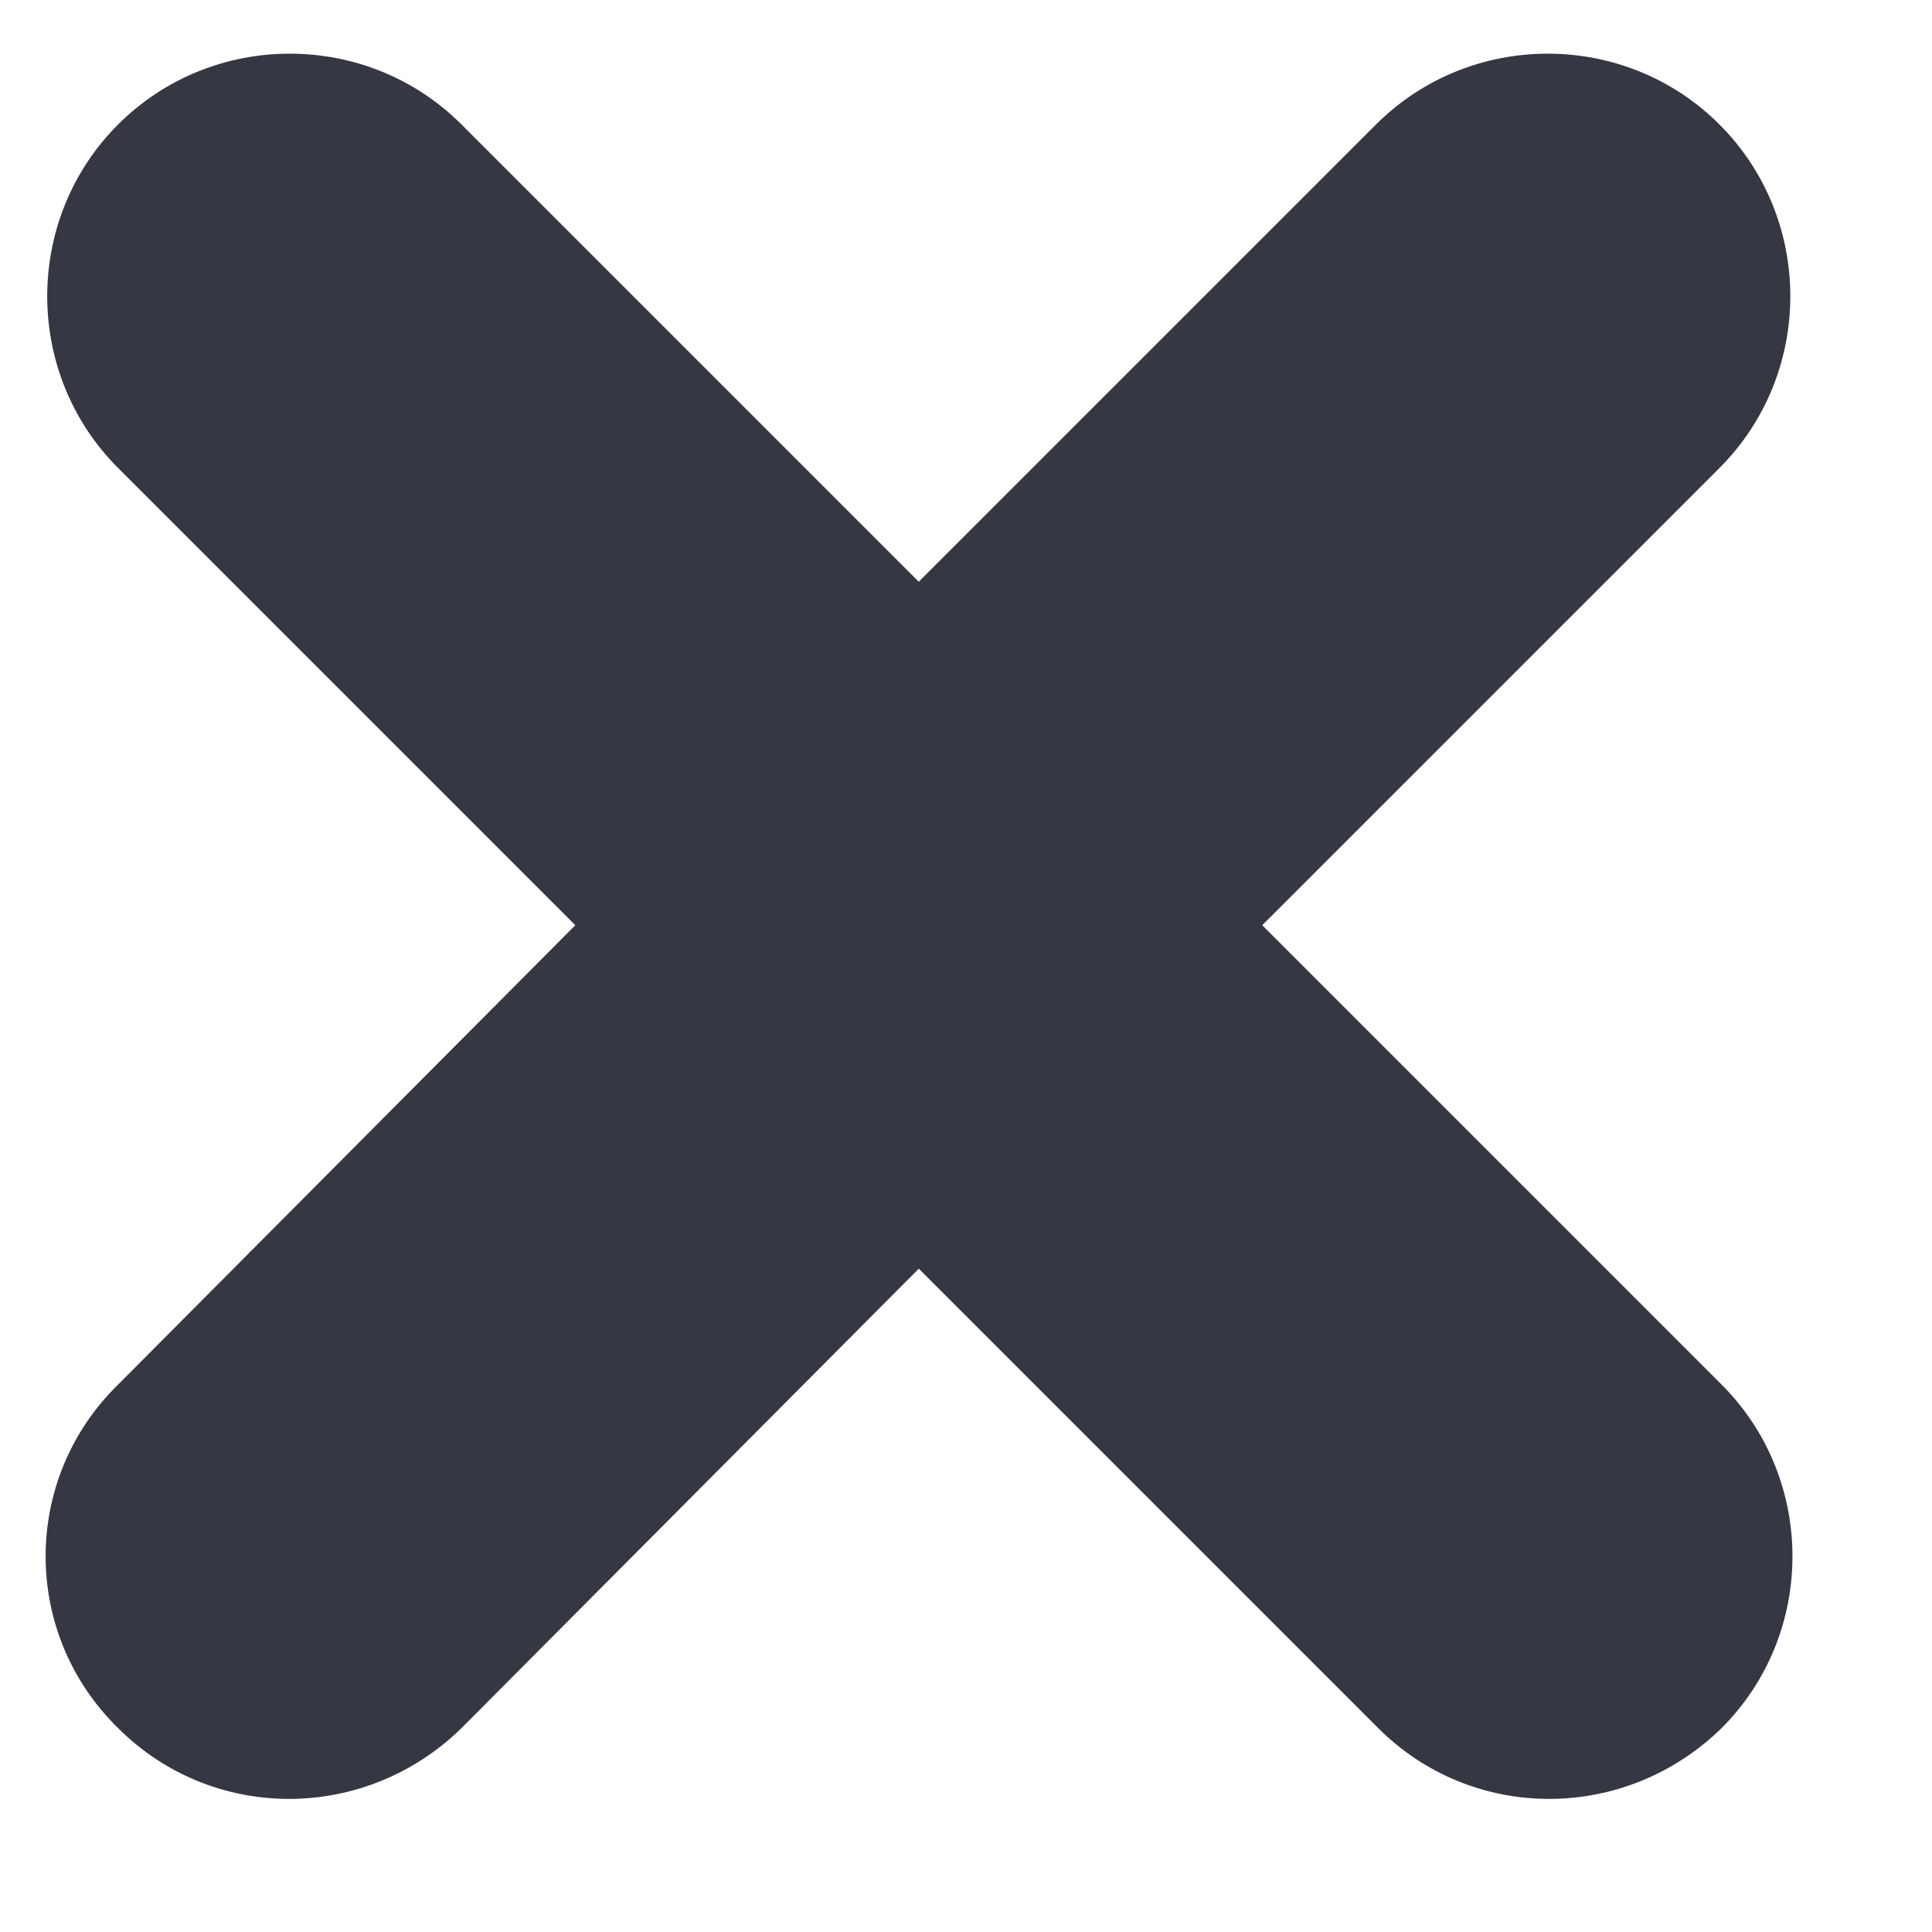
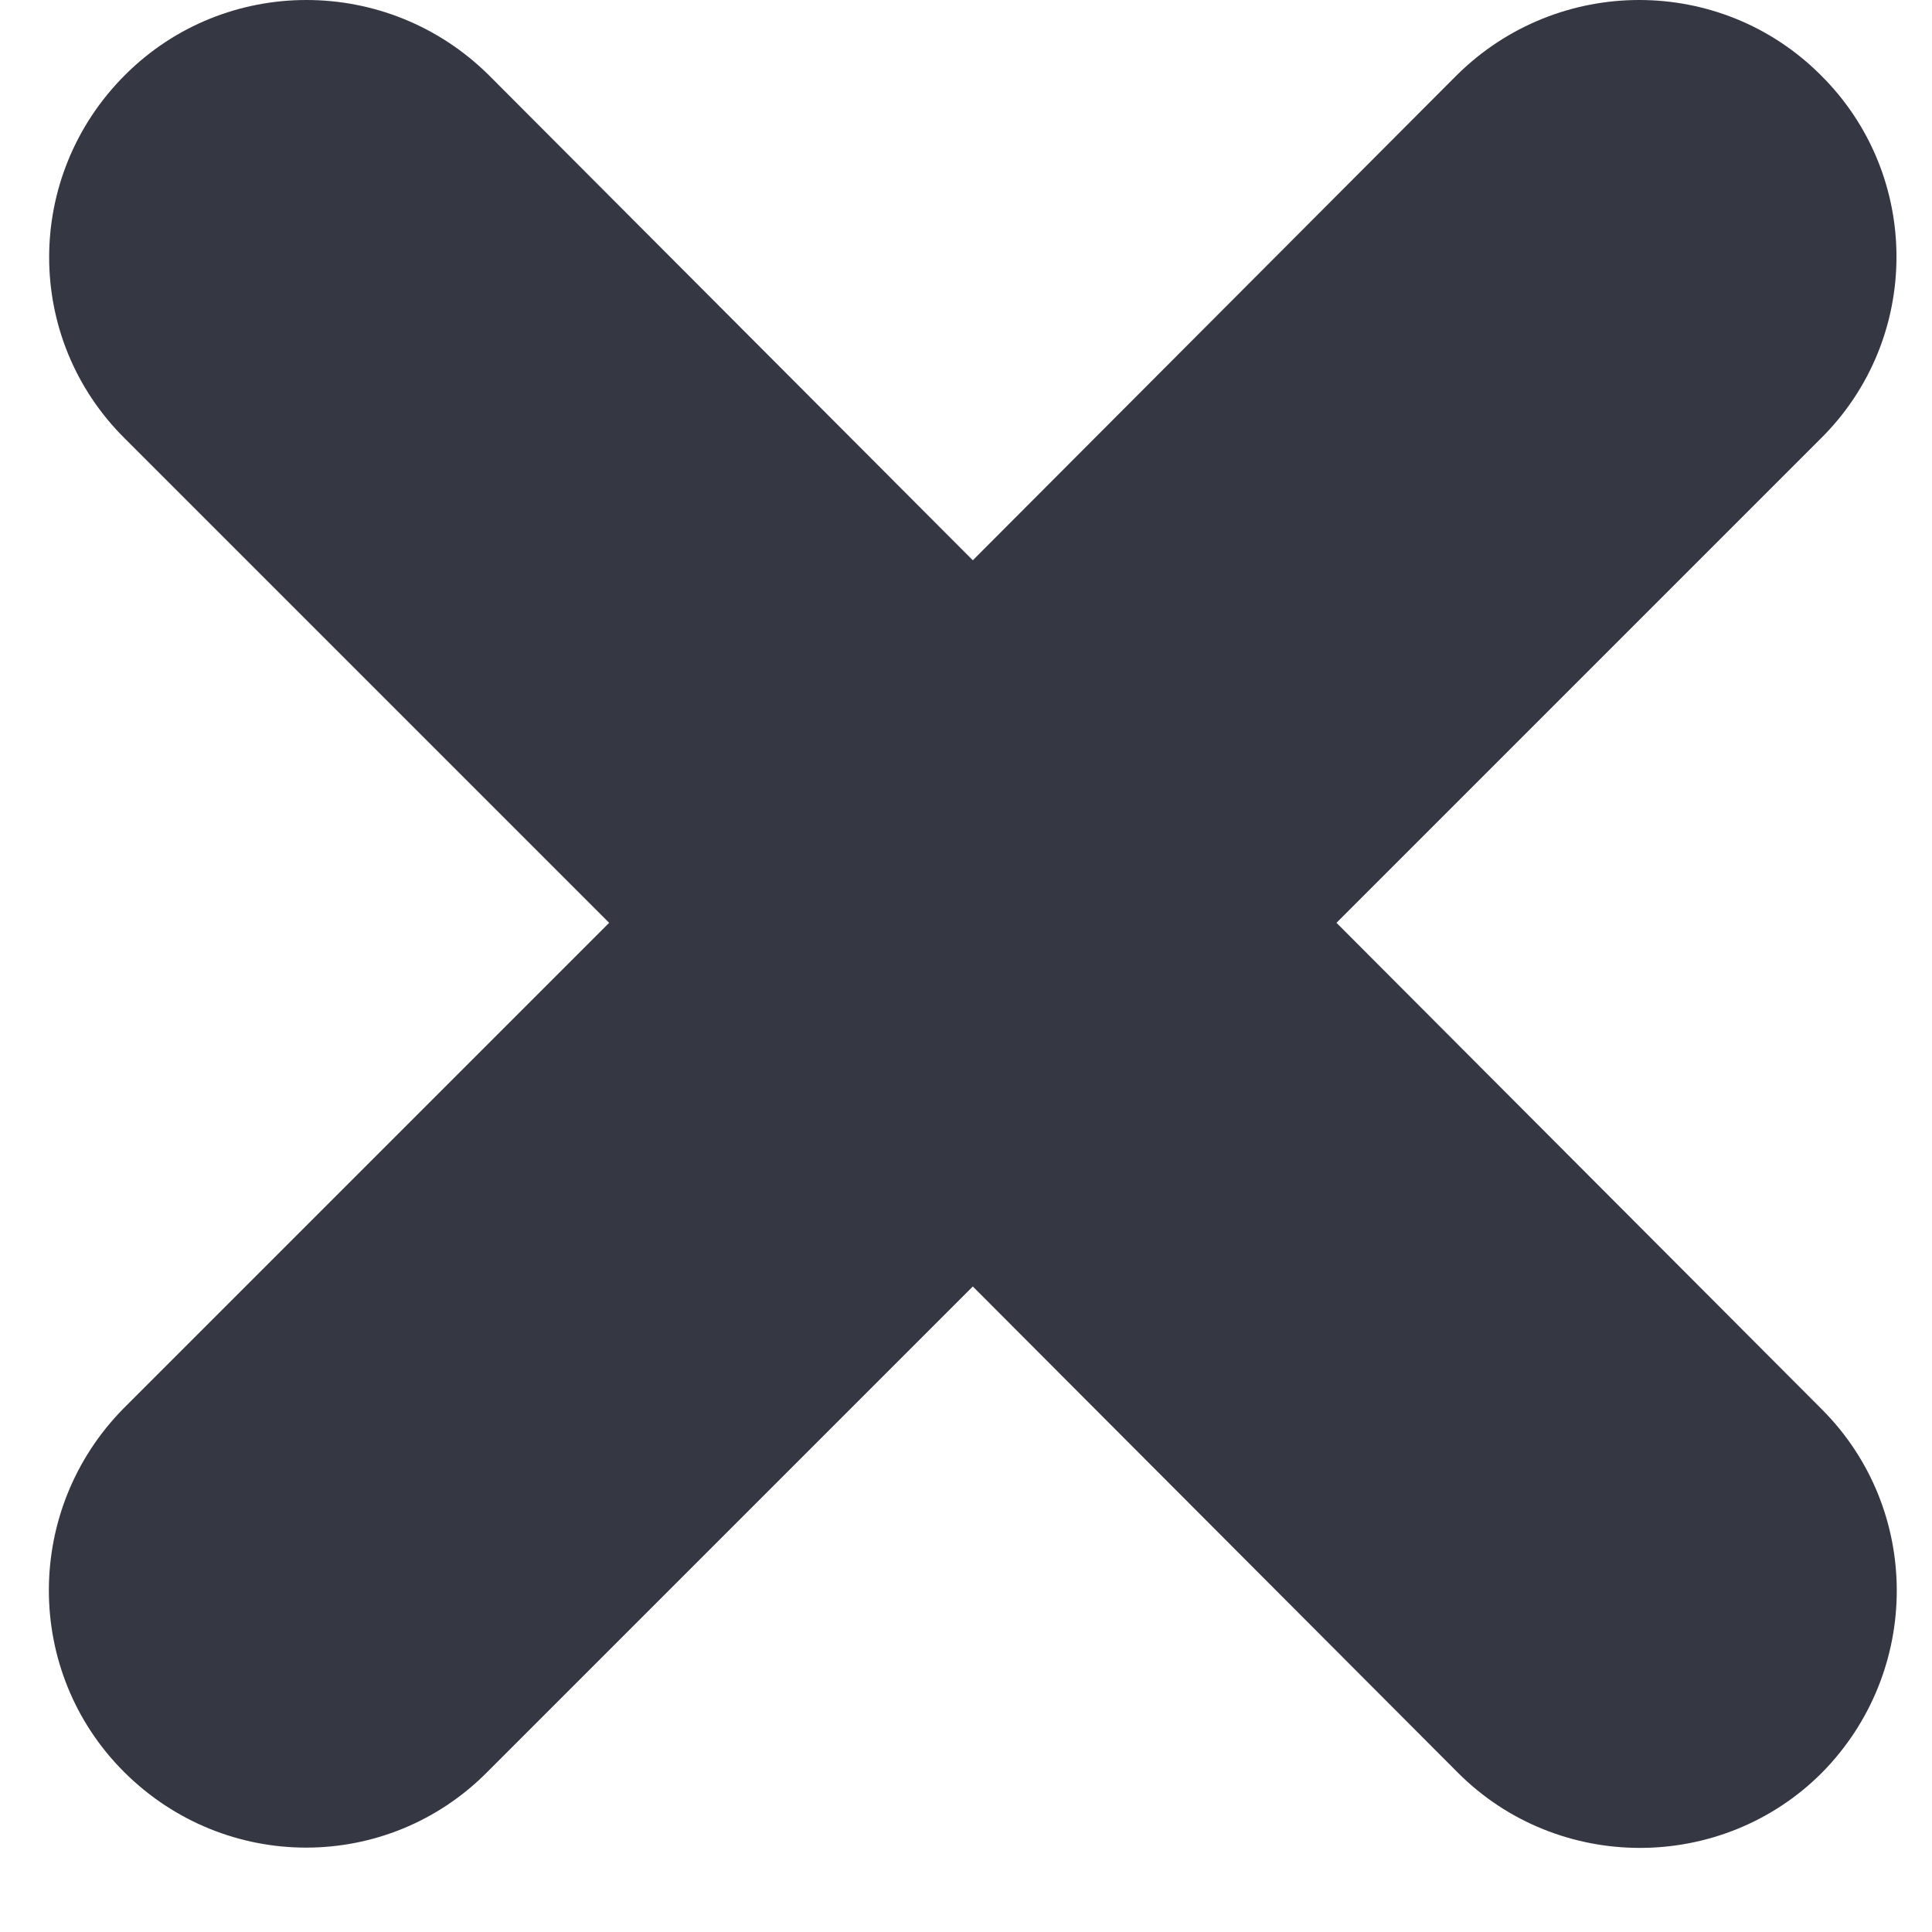
- <svg xmlns="http://www.w3.org/2000/svg" width="9px" height="9px" viewBox="0 0 9 9">
-   <path fillRule="evenodd" d="M 5.88 4.31C 5.88 4.31 8.02 6.45 8.02 6.45 8.46 6.89 8.46 7.61 8.02 8.05 7.57 8.49 6.86 8.49 6.42 8.05 6.42 8.05 4.28 5.91 4.28 5.91 4.28 5.91 2.15 8.05 2.15 8.05 1.7 8.49 0.99 8.49 0.55 8.05 0.1 7.61 0.1 6.89 0.55 6.45 0.55 6.45 2.68 4.31 2.68 4.31 2.68 4.31 0.55 2.18 0.55 2.18 0.11 1.74 0.11 1.02 0.55 0.58 0.99 0.14 1.71 0.14 2.15 0.58 2.15 0.58 4.28 2.71 4.28 2.71 4.28 2.71 6.41 0.58 6.41 0.58 6.85 0.14 7.57 0.14 8.01 0.58 8.45 1.02 8.45 1.74 8.01 2.18 8.01 2.18 5.88 4.31 5.88 4.31Z" fill="rgb(53,55,67)" />
+ <svg xmlns="http://www.w3.org/2000/svg" width="17px" height="17px" viewBox="0 0 17 17">
+   <path fillRule="evenodd" d="M 11.76 8.12C 11.76 8.12 16.03 12.4 16.03 12.4 16.91 13.28 16.91 14.71 16.03 15.6 15.15 16.48 13.71 16.48 12.83 15.6 12.83 15.6 8.56 11.32 8.56 11.32 8.56 11.32 4.29 15.59 4.29 15.59 3.41 16.48 1.98 16.48 1.09 15.59 0.21 14.71 0.21 13.28 1.09 12.39 1.09 12.39 5.36 8.12 5.36 8.12 5.36 8.12 1.1 3.86 1.1 3.86 0.21 2.98 0.21 1.55 1.1 0.66 1.98-0.22 3.41-0.22 4.3 0.66 4.3 0.66 8.56 4.93 8.56 4.93 8.56 4.93 12.82 0.66 12.82 0.66 13.71-0.22 15.14-0.22 16.02 0.66 16.91 1.54 16.91 2.98 16.02 3.86 16.02 3.86 11.76 8.12 11.76 8.12Z" fill="rgb(53,55,67)" />
</svg>
